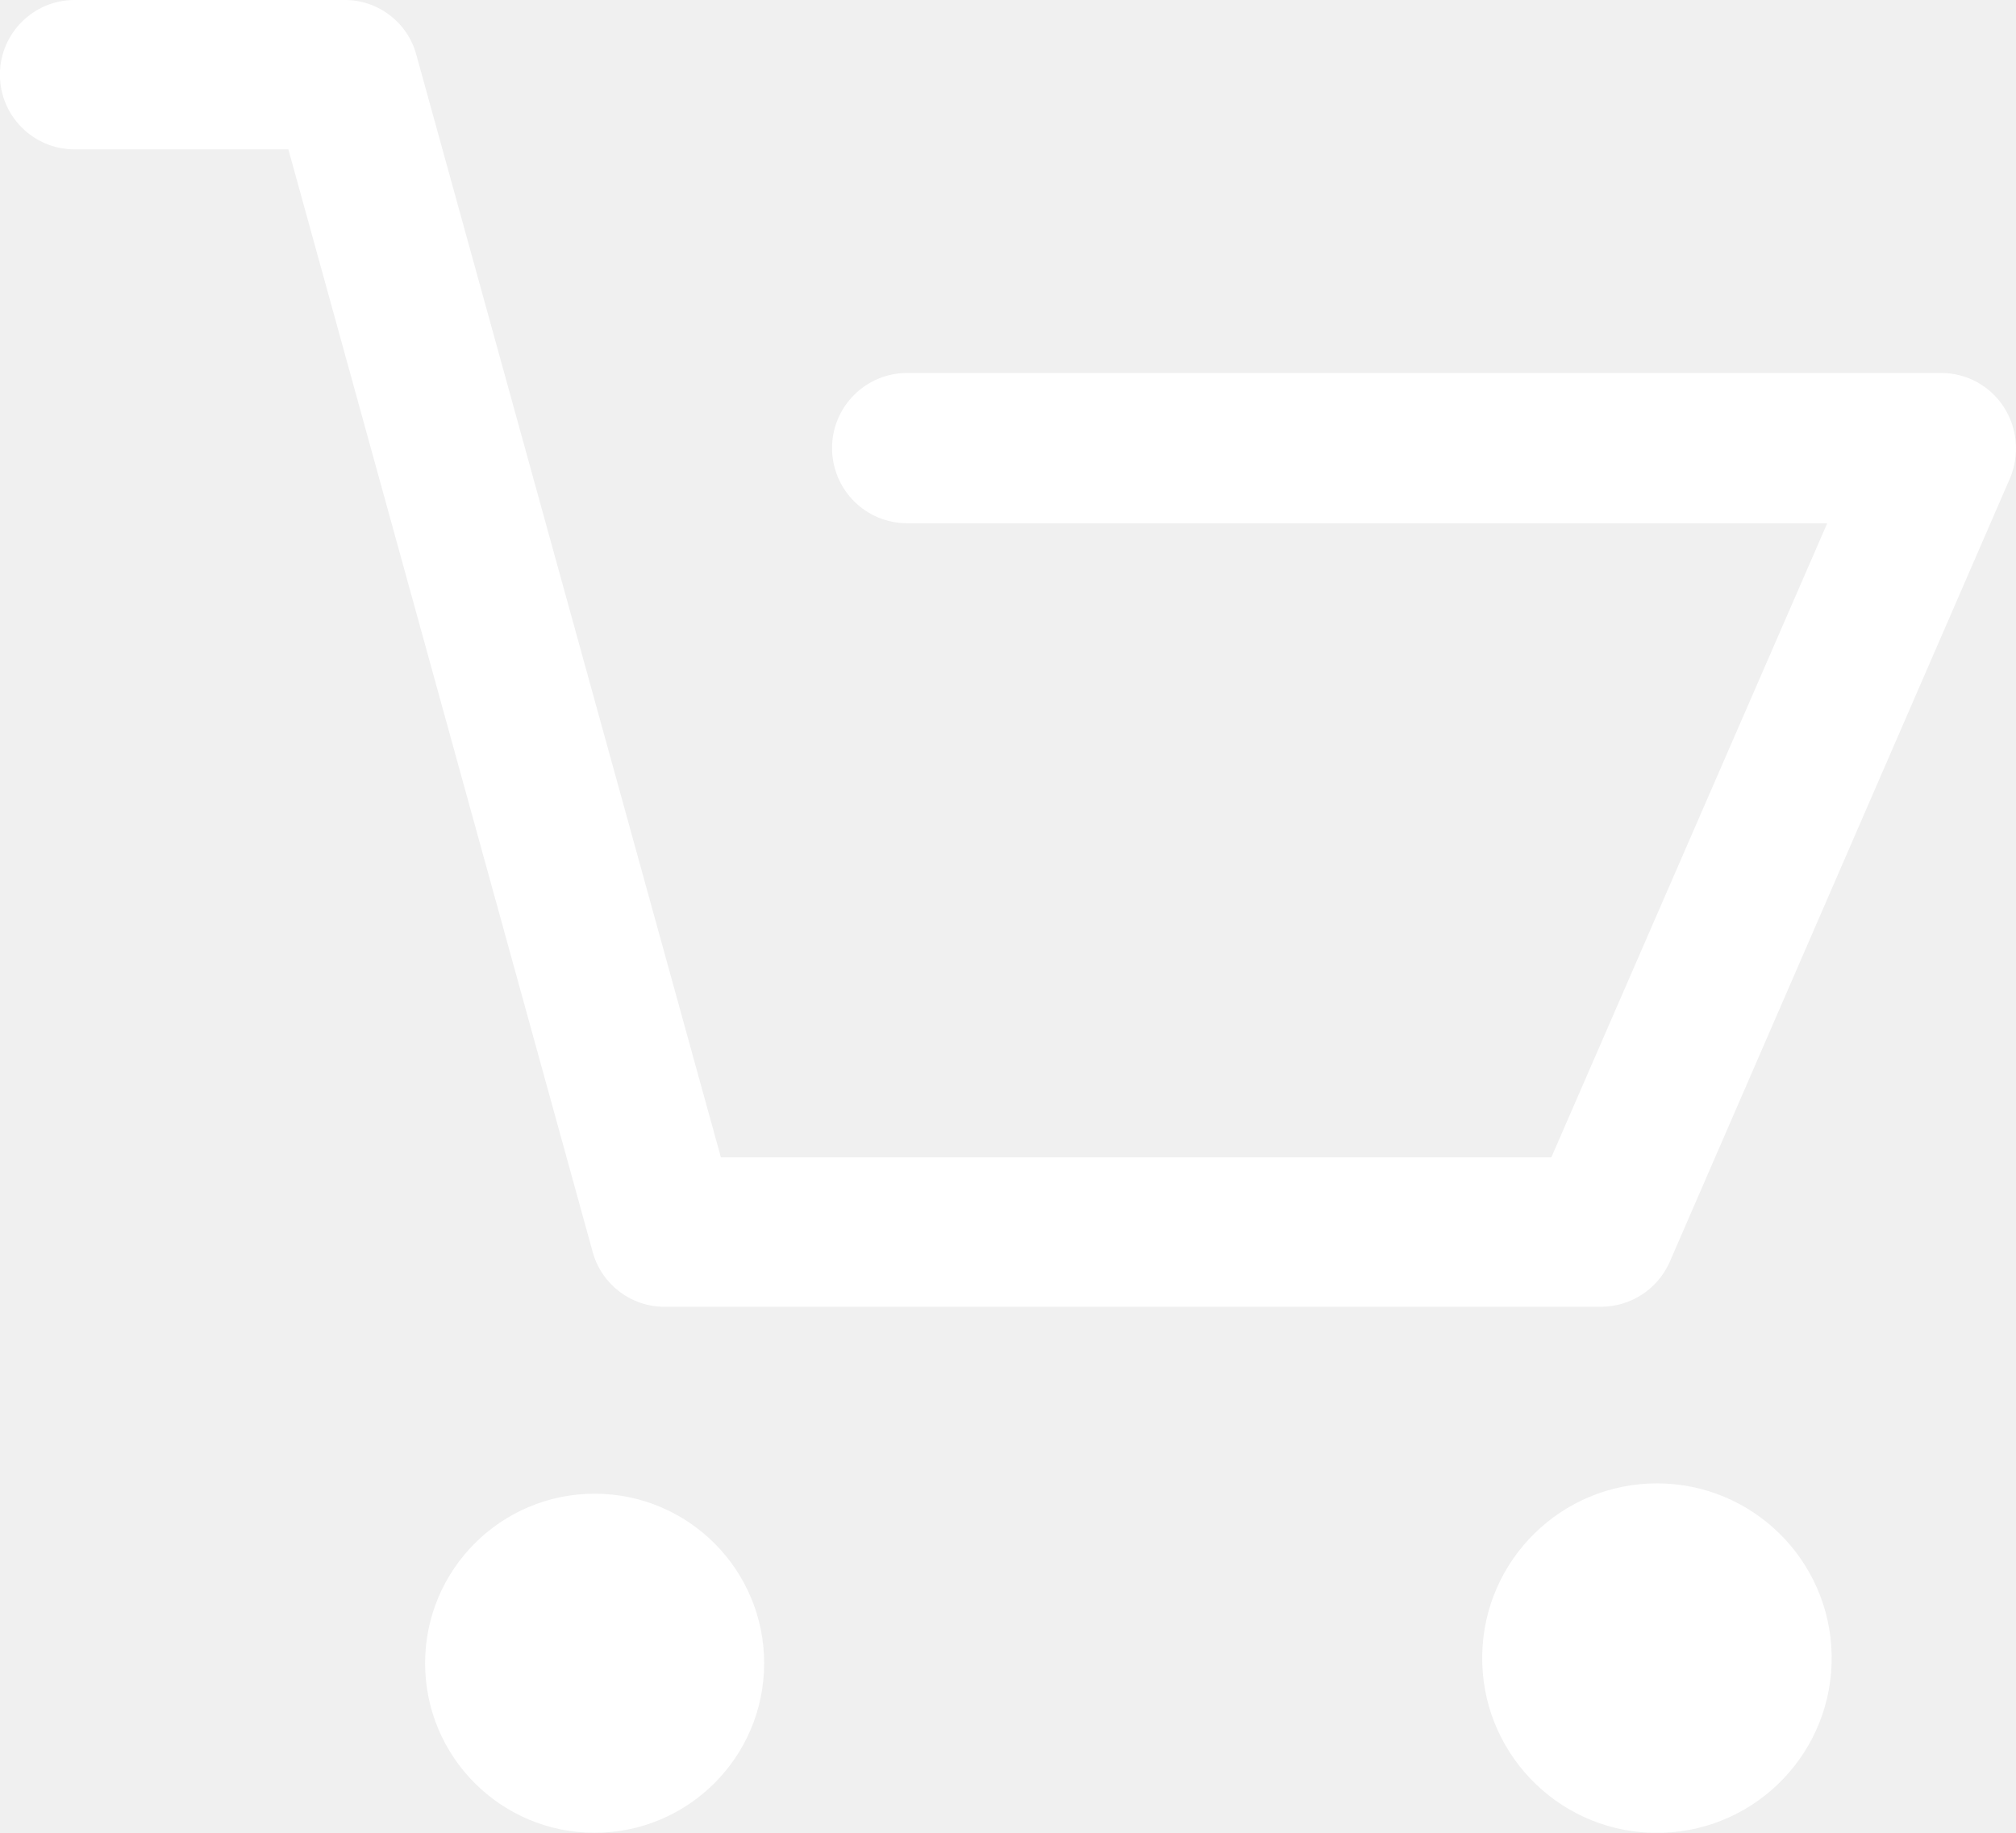
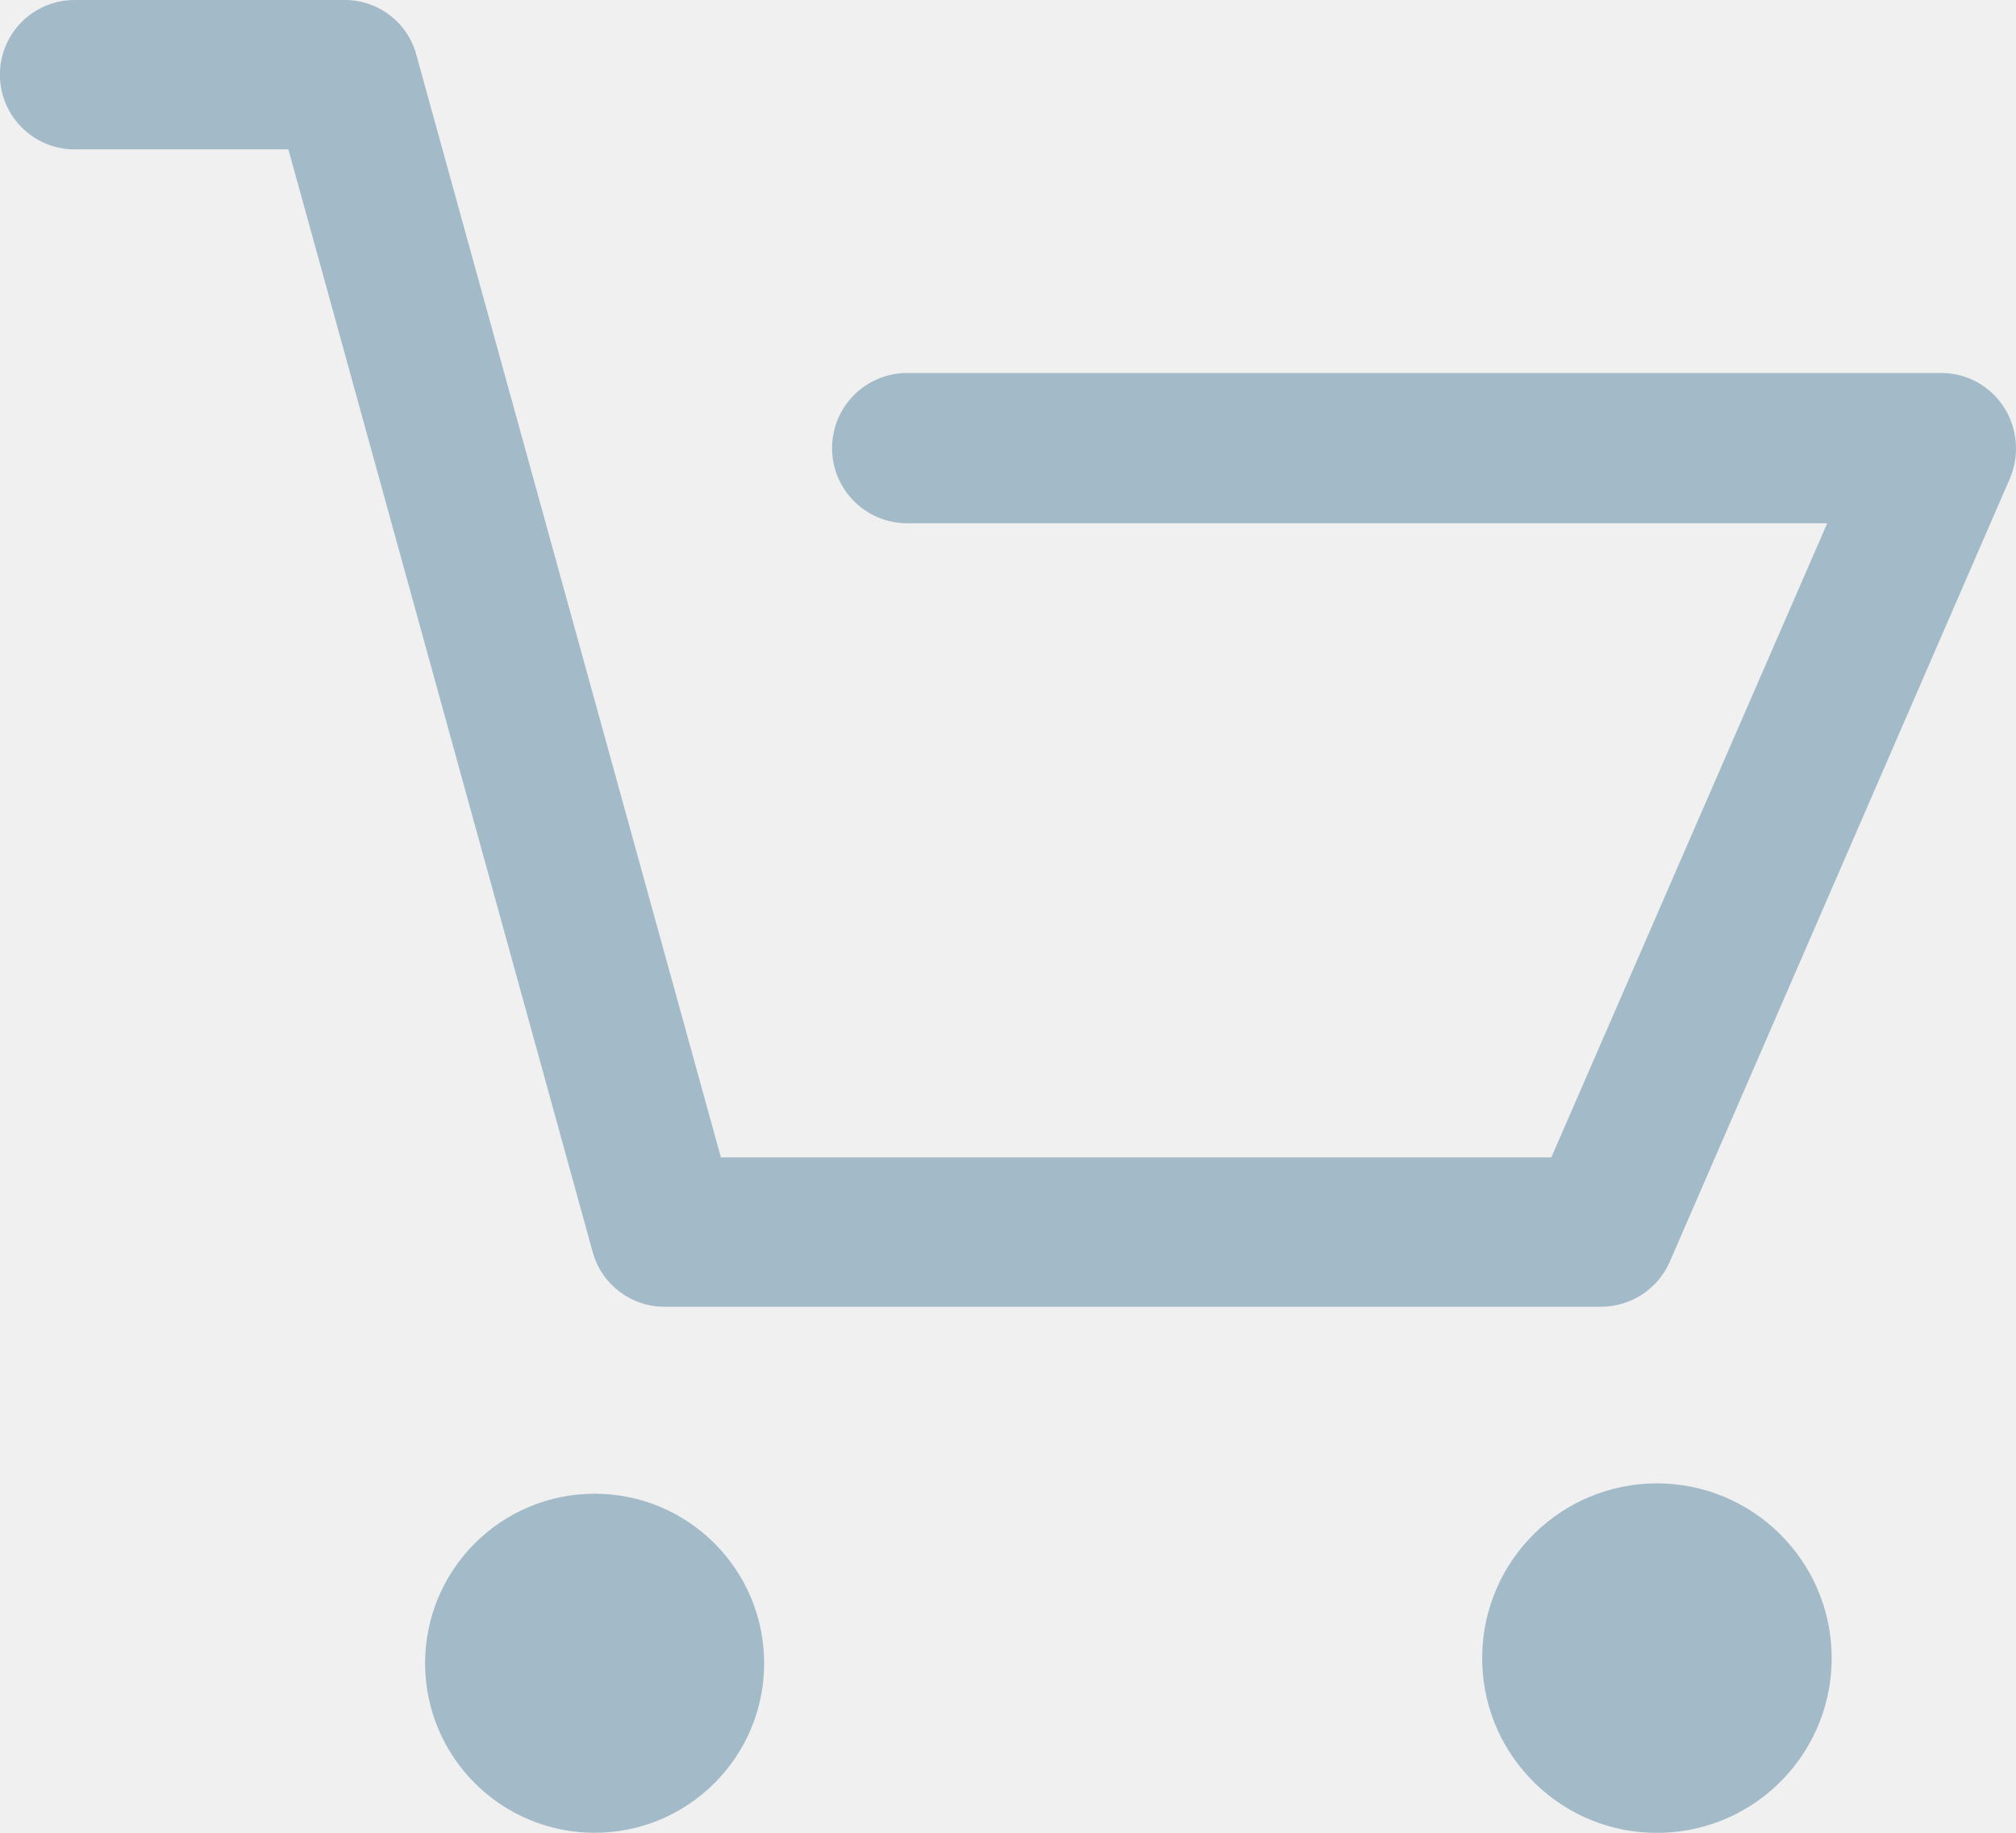
<svg xmlns="http://www.w3.org/2000/svg" width="22" height="20" viewBox="0 0 22 20">
-   <defs>
-     <style>
-       .cls-1 {
-         fill: #fff;
-         fill-rule: evenodd;
-       }
-     </style>
-   </defs>
-   <path id="Forma_1" data-name="Forma 1" class="cls-1" d="M800.814,1564.63h2.333l3.323,12.04a0.812,0.812,0,0,0,.787.59h10.214a0.821,0.821,0,0,0,.746-0.48l3.717-8.56a0.836,0.836,0,0,0-.068-0.78,0.813,0.813,0,0,0-.678-0.37H809.9a0.82,0.82,0,0,0,0,1.64H819.94l-3.011,6.92h-9.062l-3.323-12.03a0.808,0.808,0,0,0-.787-0.6h-2.943A0.815,0.815,0,0,0,800.814,1564.63Zm5.67,18.37a1.85,1.85,0,1,0-1.845-1.85A1.85,1.85,0,0,0,806.484,1583Zm11.53,0h0.135A1.907,1.907,0,1,0,818.014,1583Z" transform="translate(-800 -1563)" />
+   <path data-name="Forma 1" fill="#a3bbc8" fill-rule="evenodd" d="M800.814,1564.63h2.333l3.323,12.04a0.812,0.812,0,0,0,.787.59h10.214a0.821,0.821,0,0,0,.746-0.48l3.717-8.56a0.836,0.836,0,0,0-.068-0.78,0.813,0.813,0,0,0-.678-0.37H809.9a0.82,0.82,0,0,0,0,1.64H819.94l-3.011,6.92h-9.062l-3.323-12.03a0.808,0.808,0,0,0-.787-0.6h-2.943A0.815,0.815,0,0,0,800.814,1564.63Zm5.67,18.37a1.85,1.85,0,1,0-1.845-1.85A1.85,1.85,0,0,0,806.484,1583Zm11.53,0h0.135A1.907,1.907,0,1,0,818.014,1583Z" transform="translate(-800 -1563)" />
</svg>
